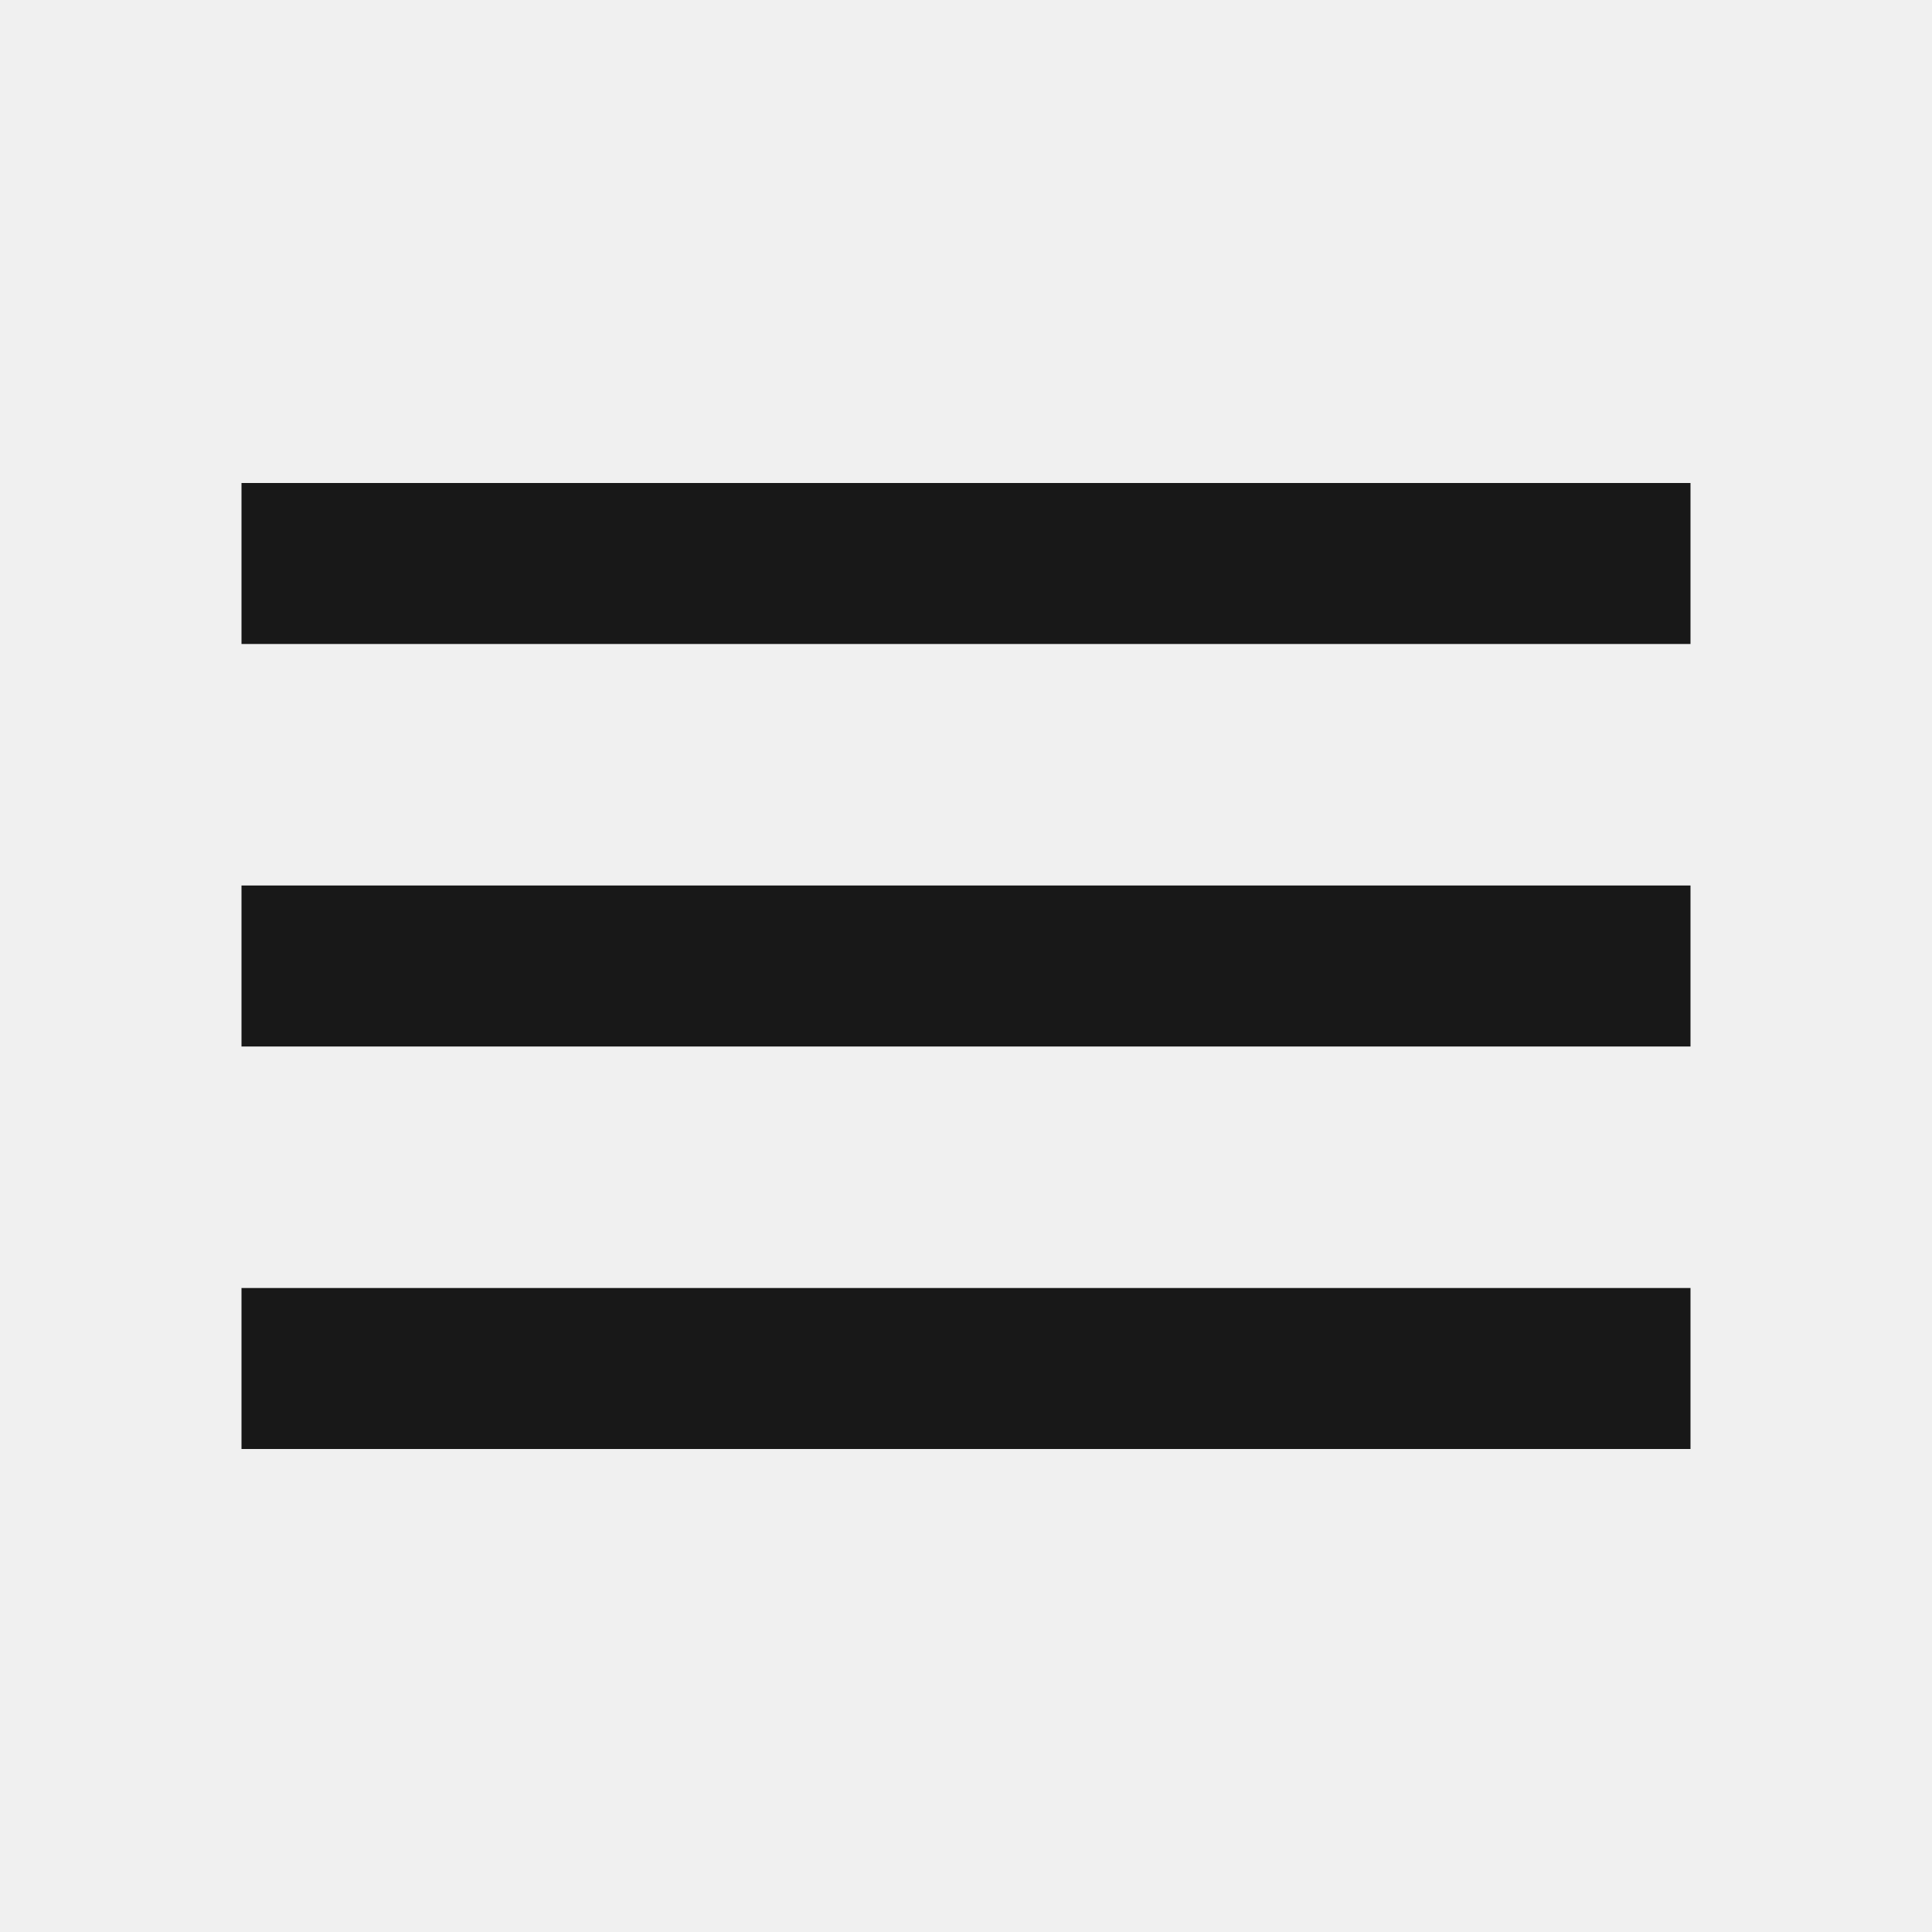
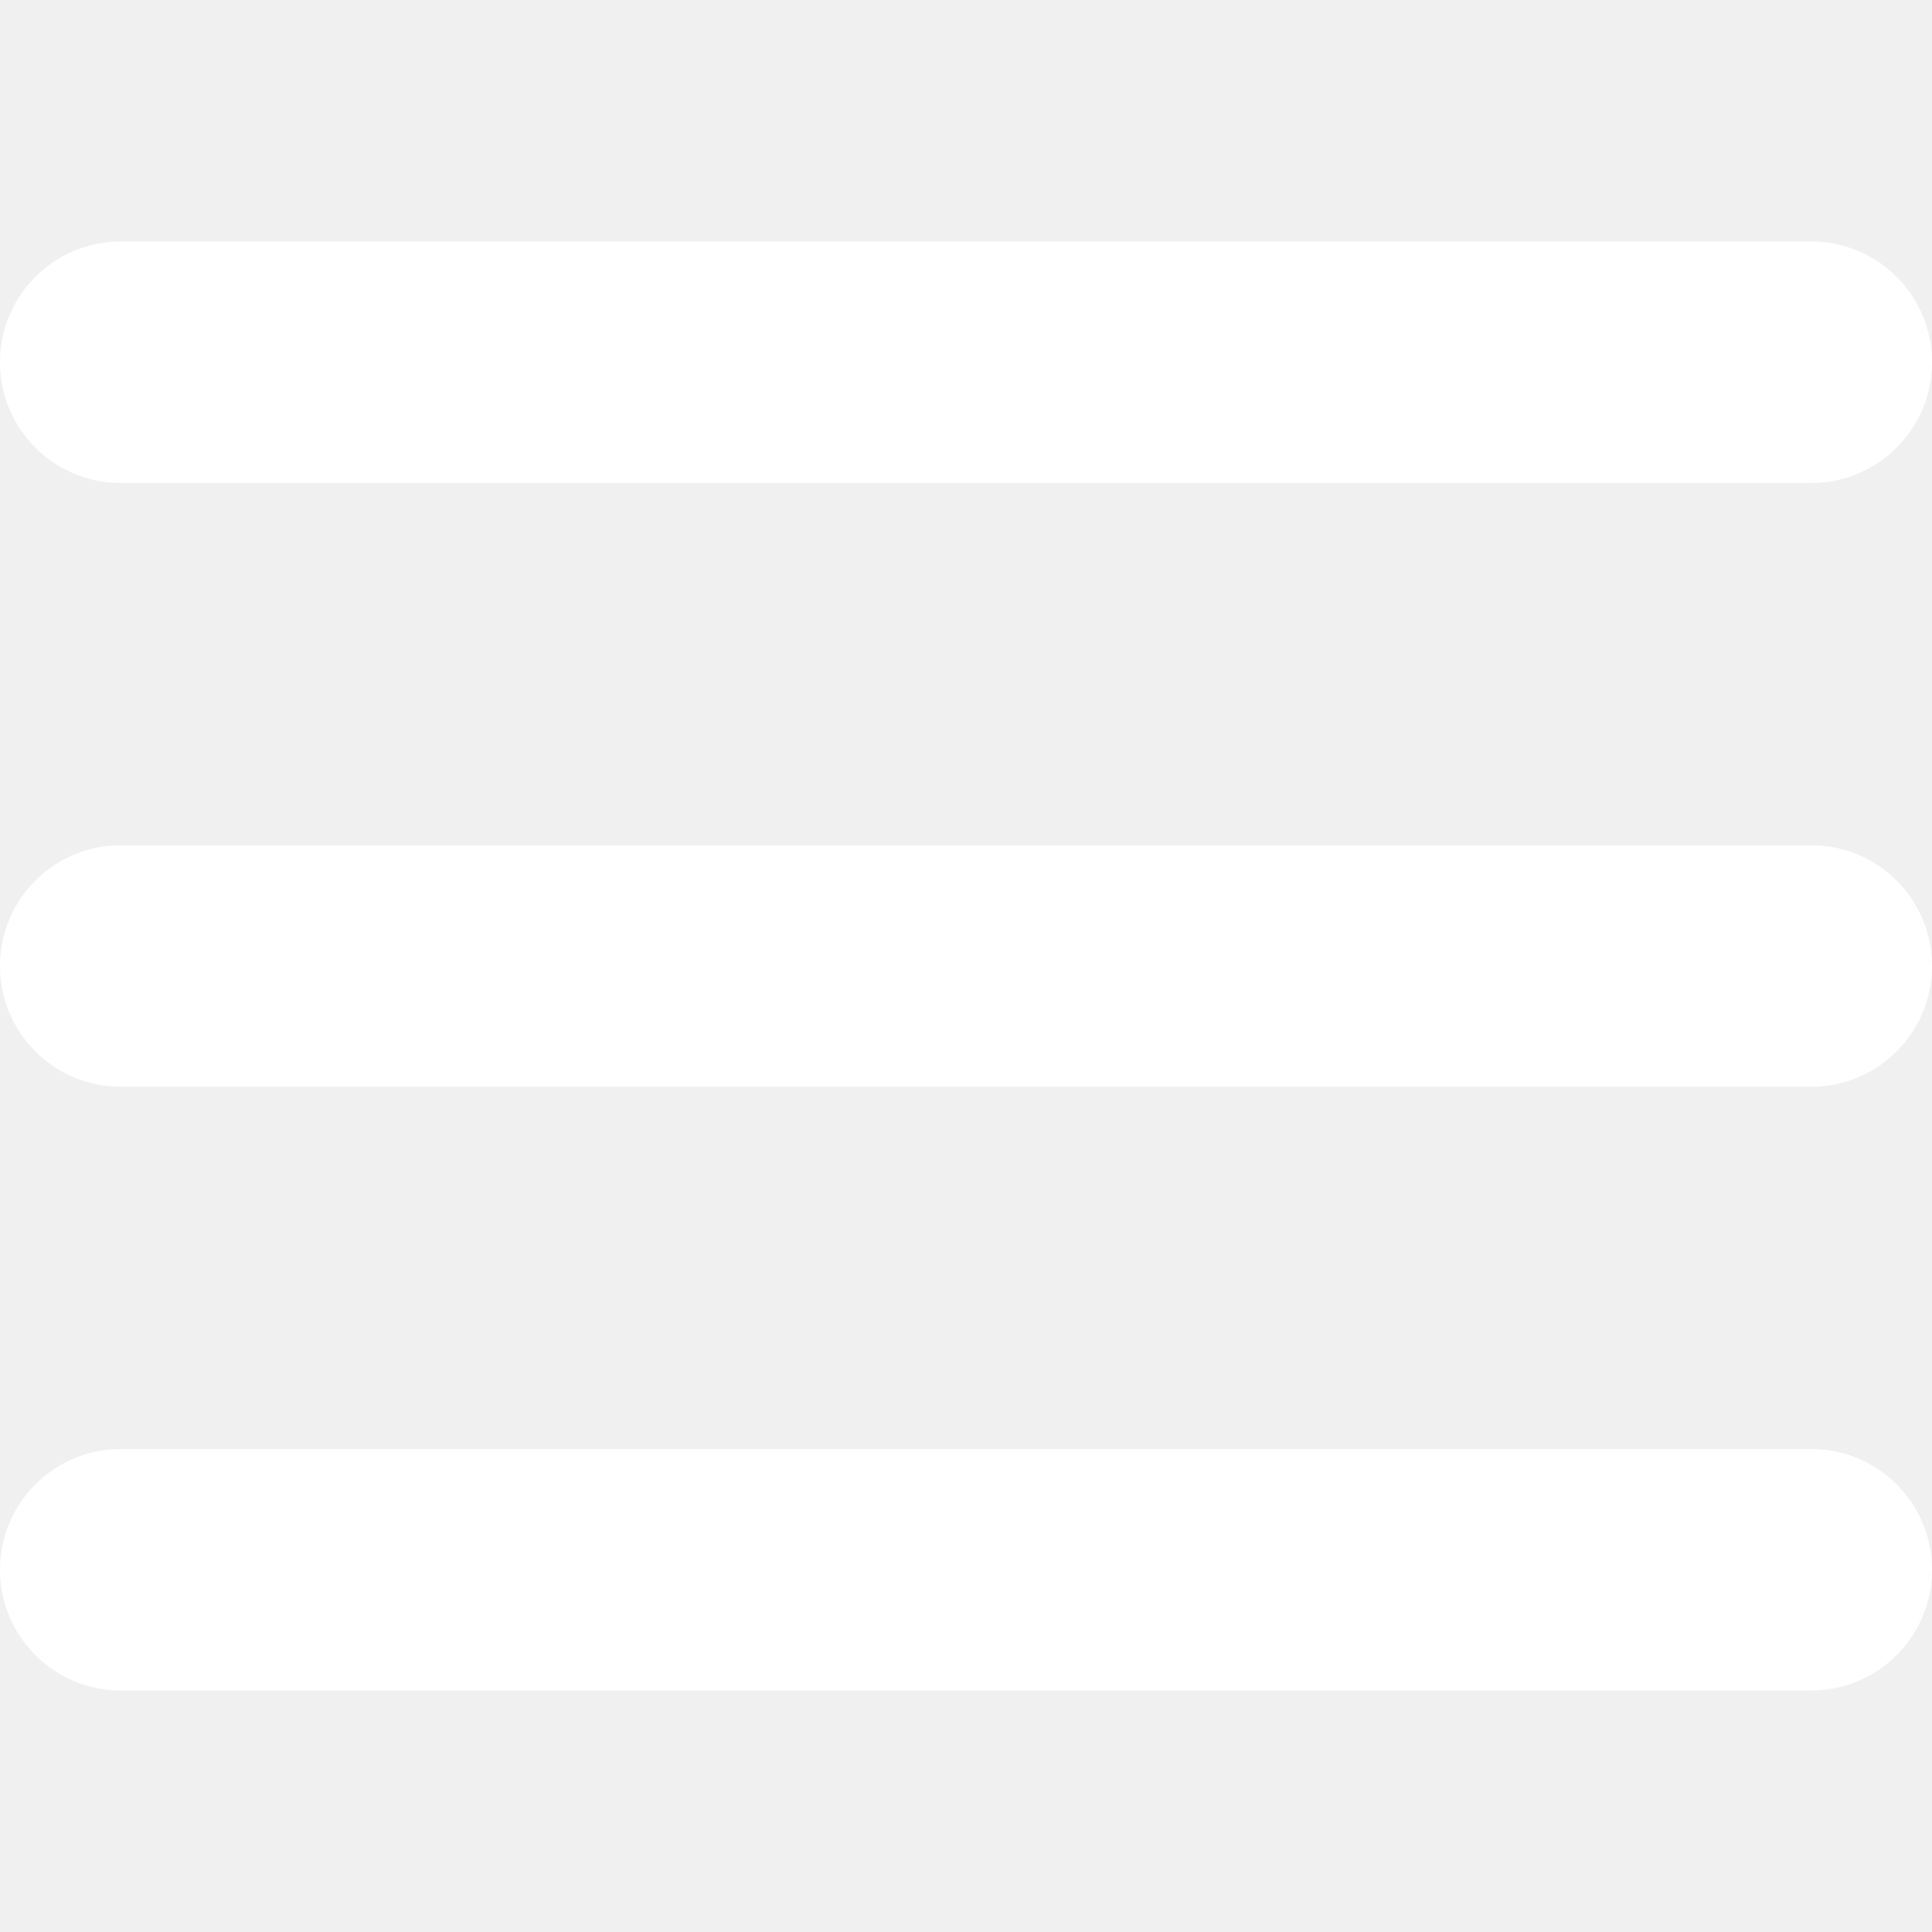
- <svg xmlns="http://www.w3.org/2000/svg" stroke="currentColor" fill="currentColor" stroke-width="0" viewBox="0 0 512 512" style="color:#181818;font-size:26px" height="1em" width="1em">
-   <path d="M64 384h384v-42.666H64V384zm0-106.666h384v-42.667H64v42.667zM64 128v42.665h384V128H64z" />
+ <svg xmlns="http://www.w3.org/2000/svg" width="30" height="30" viewBox="0 0 30 30" fill="none">
+   <g clip-path="url(#clip0)">
+     <path d="M28.125 26.25H1.875C0.839 26.25 0 25.41 0 24.375C0 23.34 0.839 22.5 1.875 22.5H28.125C29.161 22.5 30 23.34 30 24.375C30 25.41 29.161 26.25 28.125 26.25Z" fill="#fff" />
+     <path d="M28.125 16.875H1.875C0.839 16.875 0 16.035 0 15C0 13.964 0.839 13.125 1.875 13.125H28.125C29.161 13.125 30 13.964 30 15C30 16.036 29.161 16.875 28.125 16.875Z" fill="#fff" />
+     <path d="M28.125 7.5H1.875C0.839 7.5 0 6.661 0 5.625C0 4.589 0.839 3.75 1.875 3.75H28.125C29.161 3.75 30 4.589 30 5.625C30 6.661 29.161 7.5 28.125 7.5Z" fill="#fff" />
+   </g>
+   <defs>
+     <clipPath id="clip0">
+       <rect width="30" height="30" fill="white" />
+     </clipPath>
+   </defs>
</svg>
